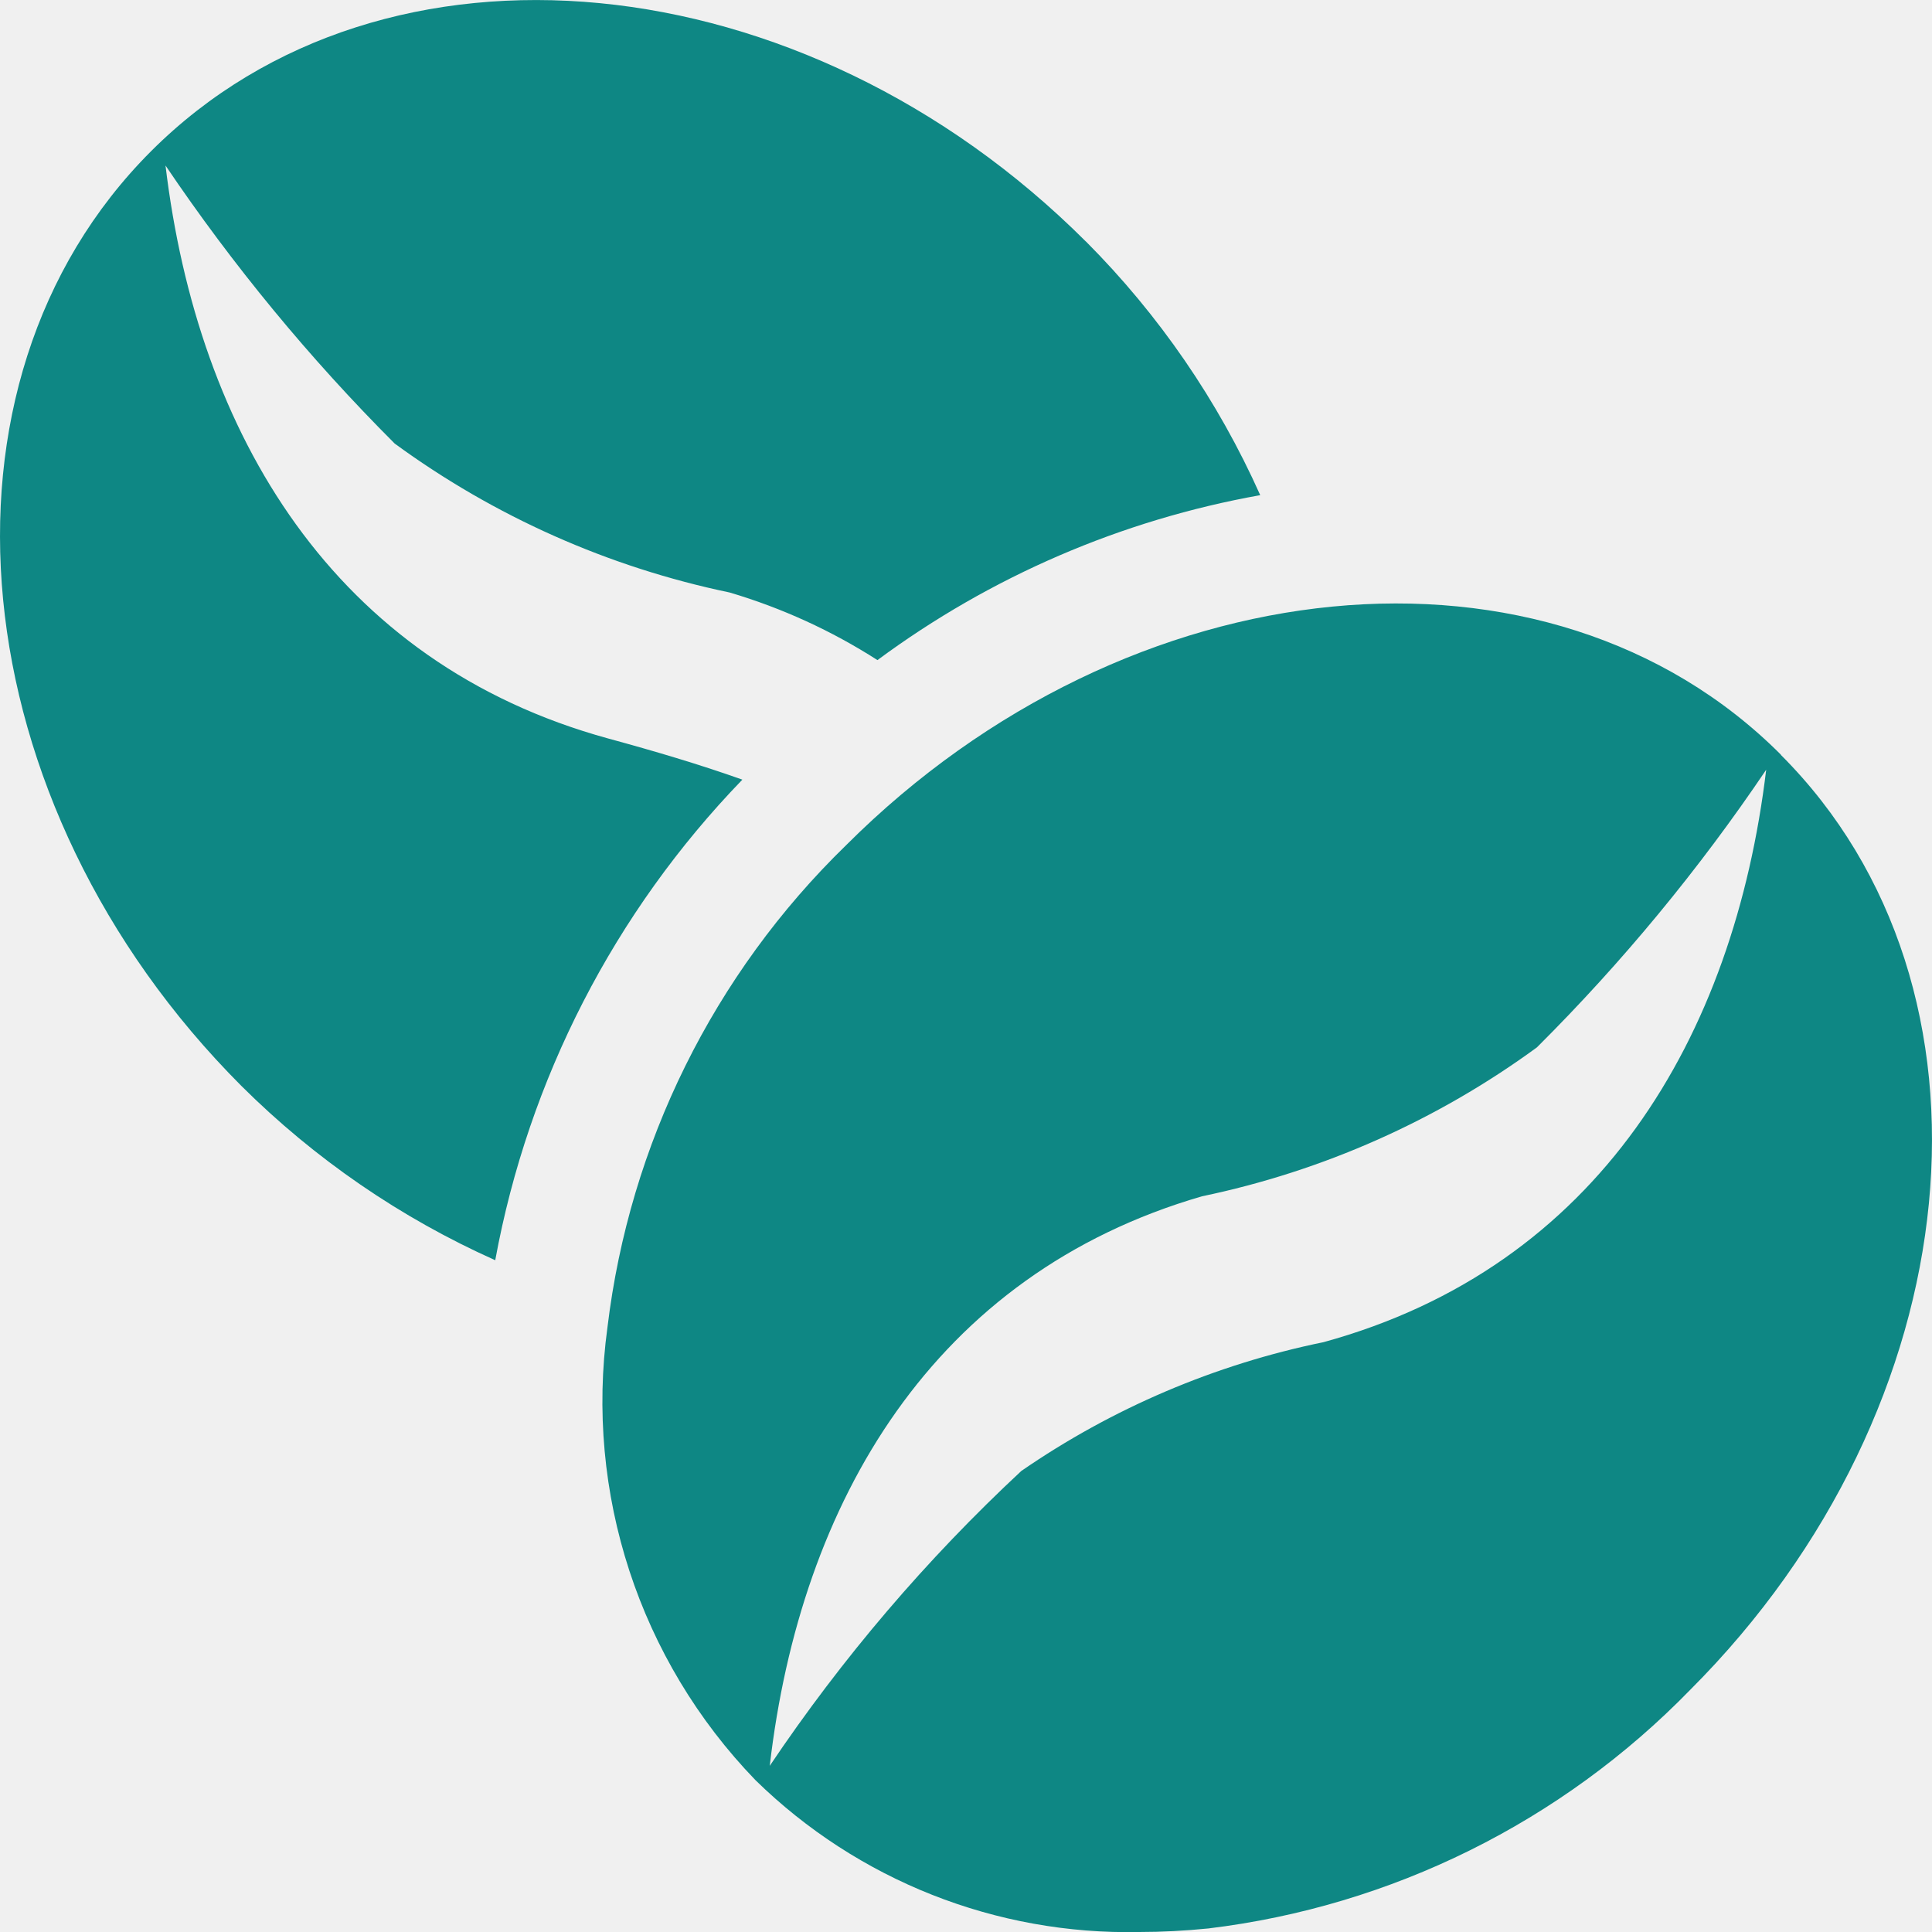
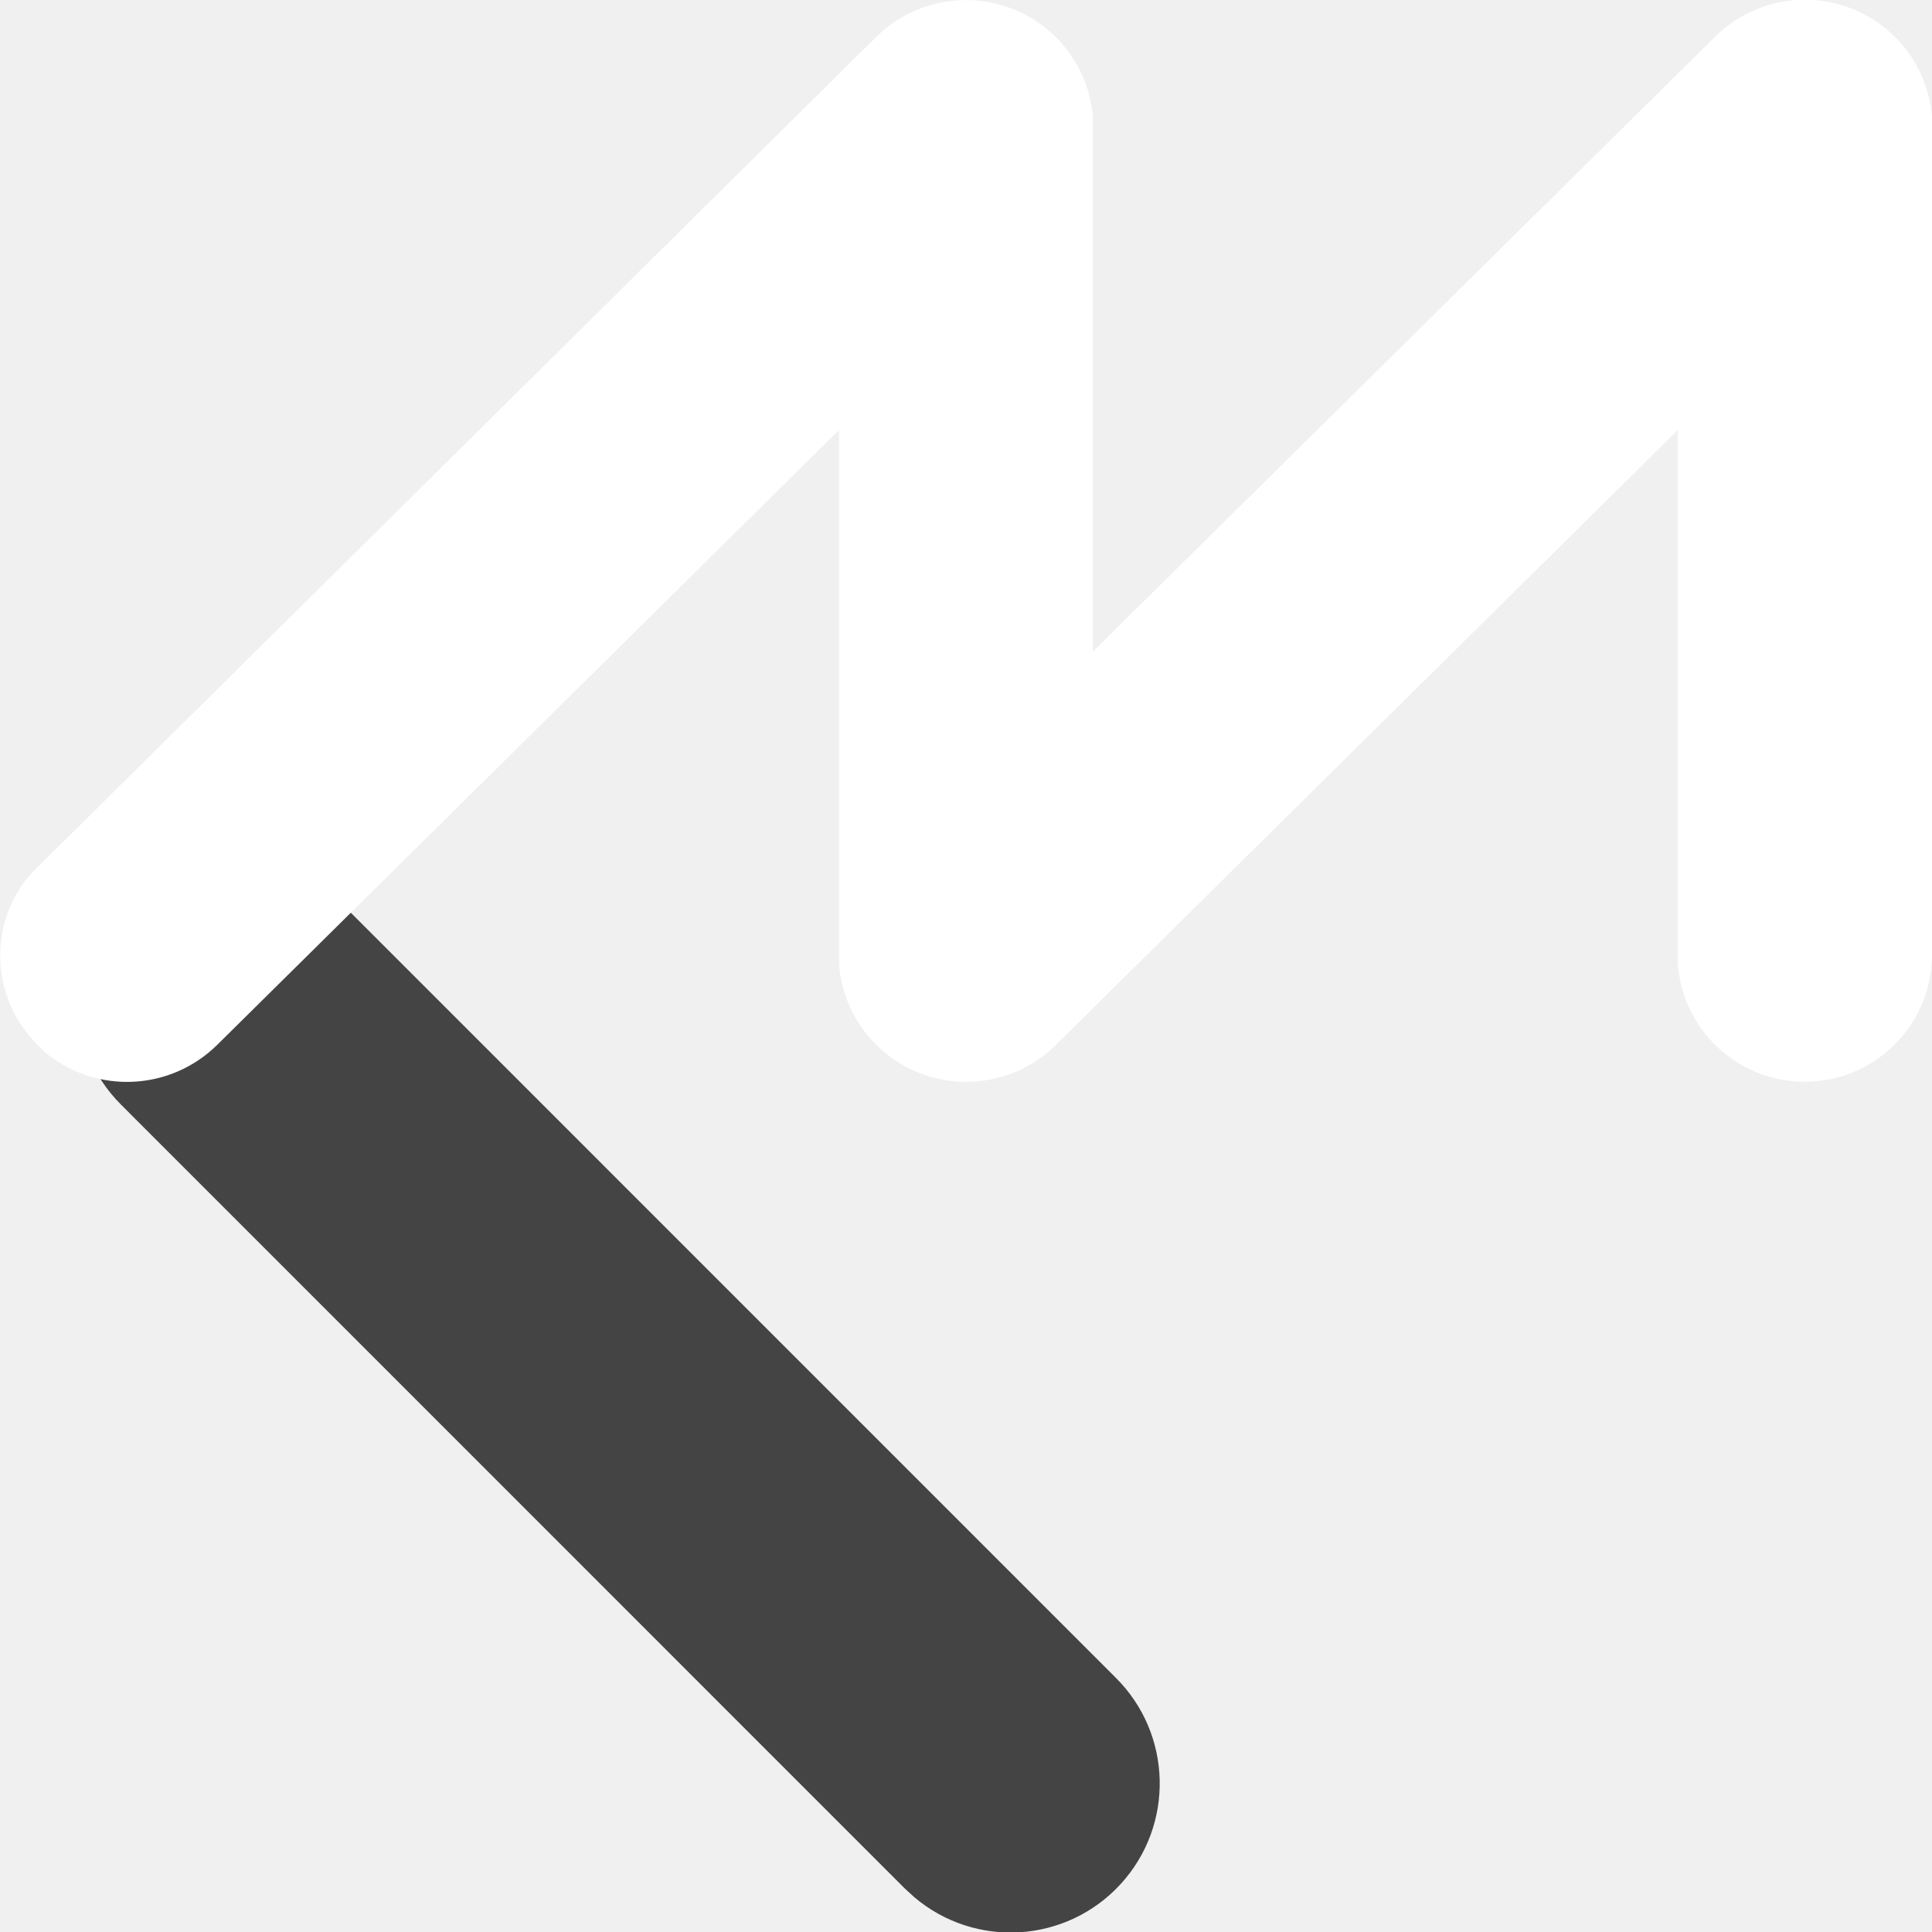
- <svg xmlns="http://www.w3.org/2000/svg" width="24" height="24" viewBox="0 0 24 24">
-   <path id="coffeeroasters" d="M22.123,9.378c2.89,2.89,2.387,8.1-1.126,11.613a10.032,10.032,0,0,1-5.987,2.965c-.29.029-.576.044-.856.044a6.613,6.613,0,0,1-4.769-1.886,6.771,6.771,0,0,1-1.839-5.625A10.022,10.022,0,0,1,10.51,10.5c3.515-3.512,8.724-4.019,11.613-1.125Zm-.18.18a23.1,23.1,0,0,1-2.851,3.453,10.77,10.77,0,0,1-4.161,1.85c-3.338.97-4.988,3.791-5.369,7.075a21.025,21.025,0,0,1,3.125-3.663,10.224,10.224,0,0,1,3.754-1.6c3.411-.936,5.1-3.781,5.5-7.117ZM13.49,3a10.573,10.573,0,0,1,2.165,3.151A11.351,11.351,0,0,0,10.9,8.2a7.17,7.17,0,0,0-1.837-.84,10.764,10.764,0,0,1-4.16-1.85A23.406,23.406,0,0,1,2.056,2.056c.4,3.336,2.091,6.182,5.5,7.118.576.157,1.128.32,1.666.511a11.6,11.6,0,0,0-3.07,5.97A10.607,10.607,0,0,1,3,13.491C-.508,9.978-1.014,4.768,1.877,1.878S9.975-.51,13.489,3Z" transform="translate(0 0)" fill="#0e8784" />
+ <svg xmlns="http://www.w3.org/2000/svg" width="25" height="25" viewBox="0 0 25 25">
+   <g id="mastercraft" transform="translate(-0.993 -0.537)">
+     <path id="Path_5" data-name="Path 5" d="M.565.565A1.929,1.929,0,0,1,3.171.452l.123.113L13.435,10.707a1.929,1.929,0,0,1-2.606,2.841l-.123-.113L.565,3.293A1.929,1.929,0,0,1,.565.565Z" transform="translate(1.993 11.537)" fill="#444" />
+     <path id="Path_3" data-name="Path 3" d="M22.189.48A1.65,1.65,0,0,1,25,1.506l0,.126V12.368a1.647,1.647,0,0,1-3.288.122l0-.122V5.563L13.664,13.52a1.65,1.65,0,0,1-2.806-1.025l0-.126V5.563L2.811,13.52a1.66,1.66,0,0,1-2.224.1l-.1-.1a1.616,1.616,0,0,1-.1-2.2l.1-.1L11.336.48a1.65,1.65,0,0,1,2.806,1.025l0,.126v6.8Z" transform="translate(0.993 0.537)" fill="#fff" />
+   </g>
</svg>
